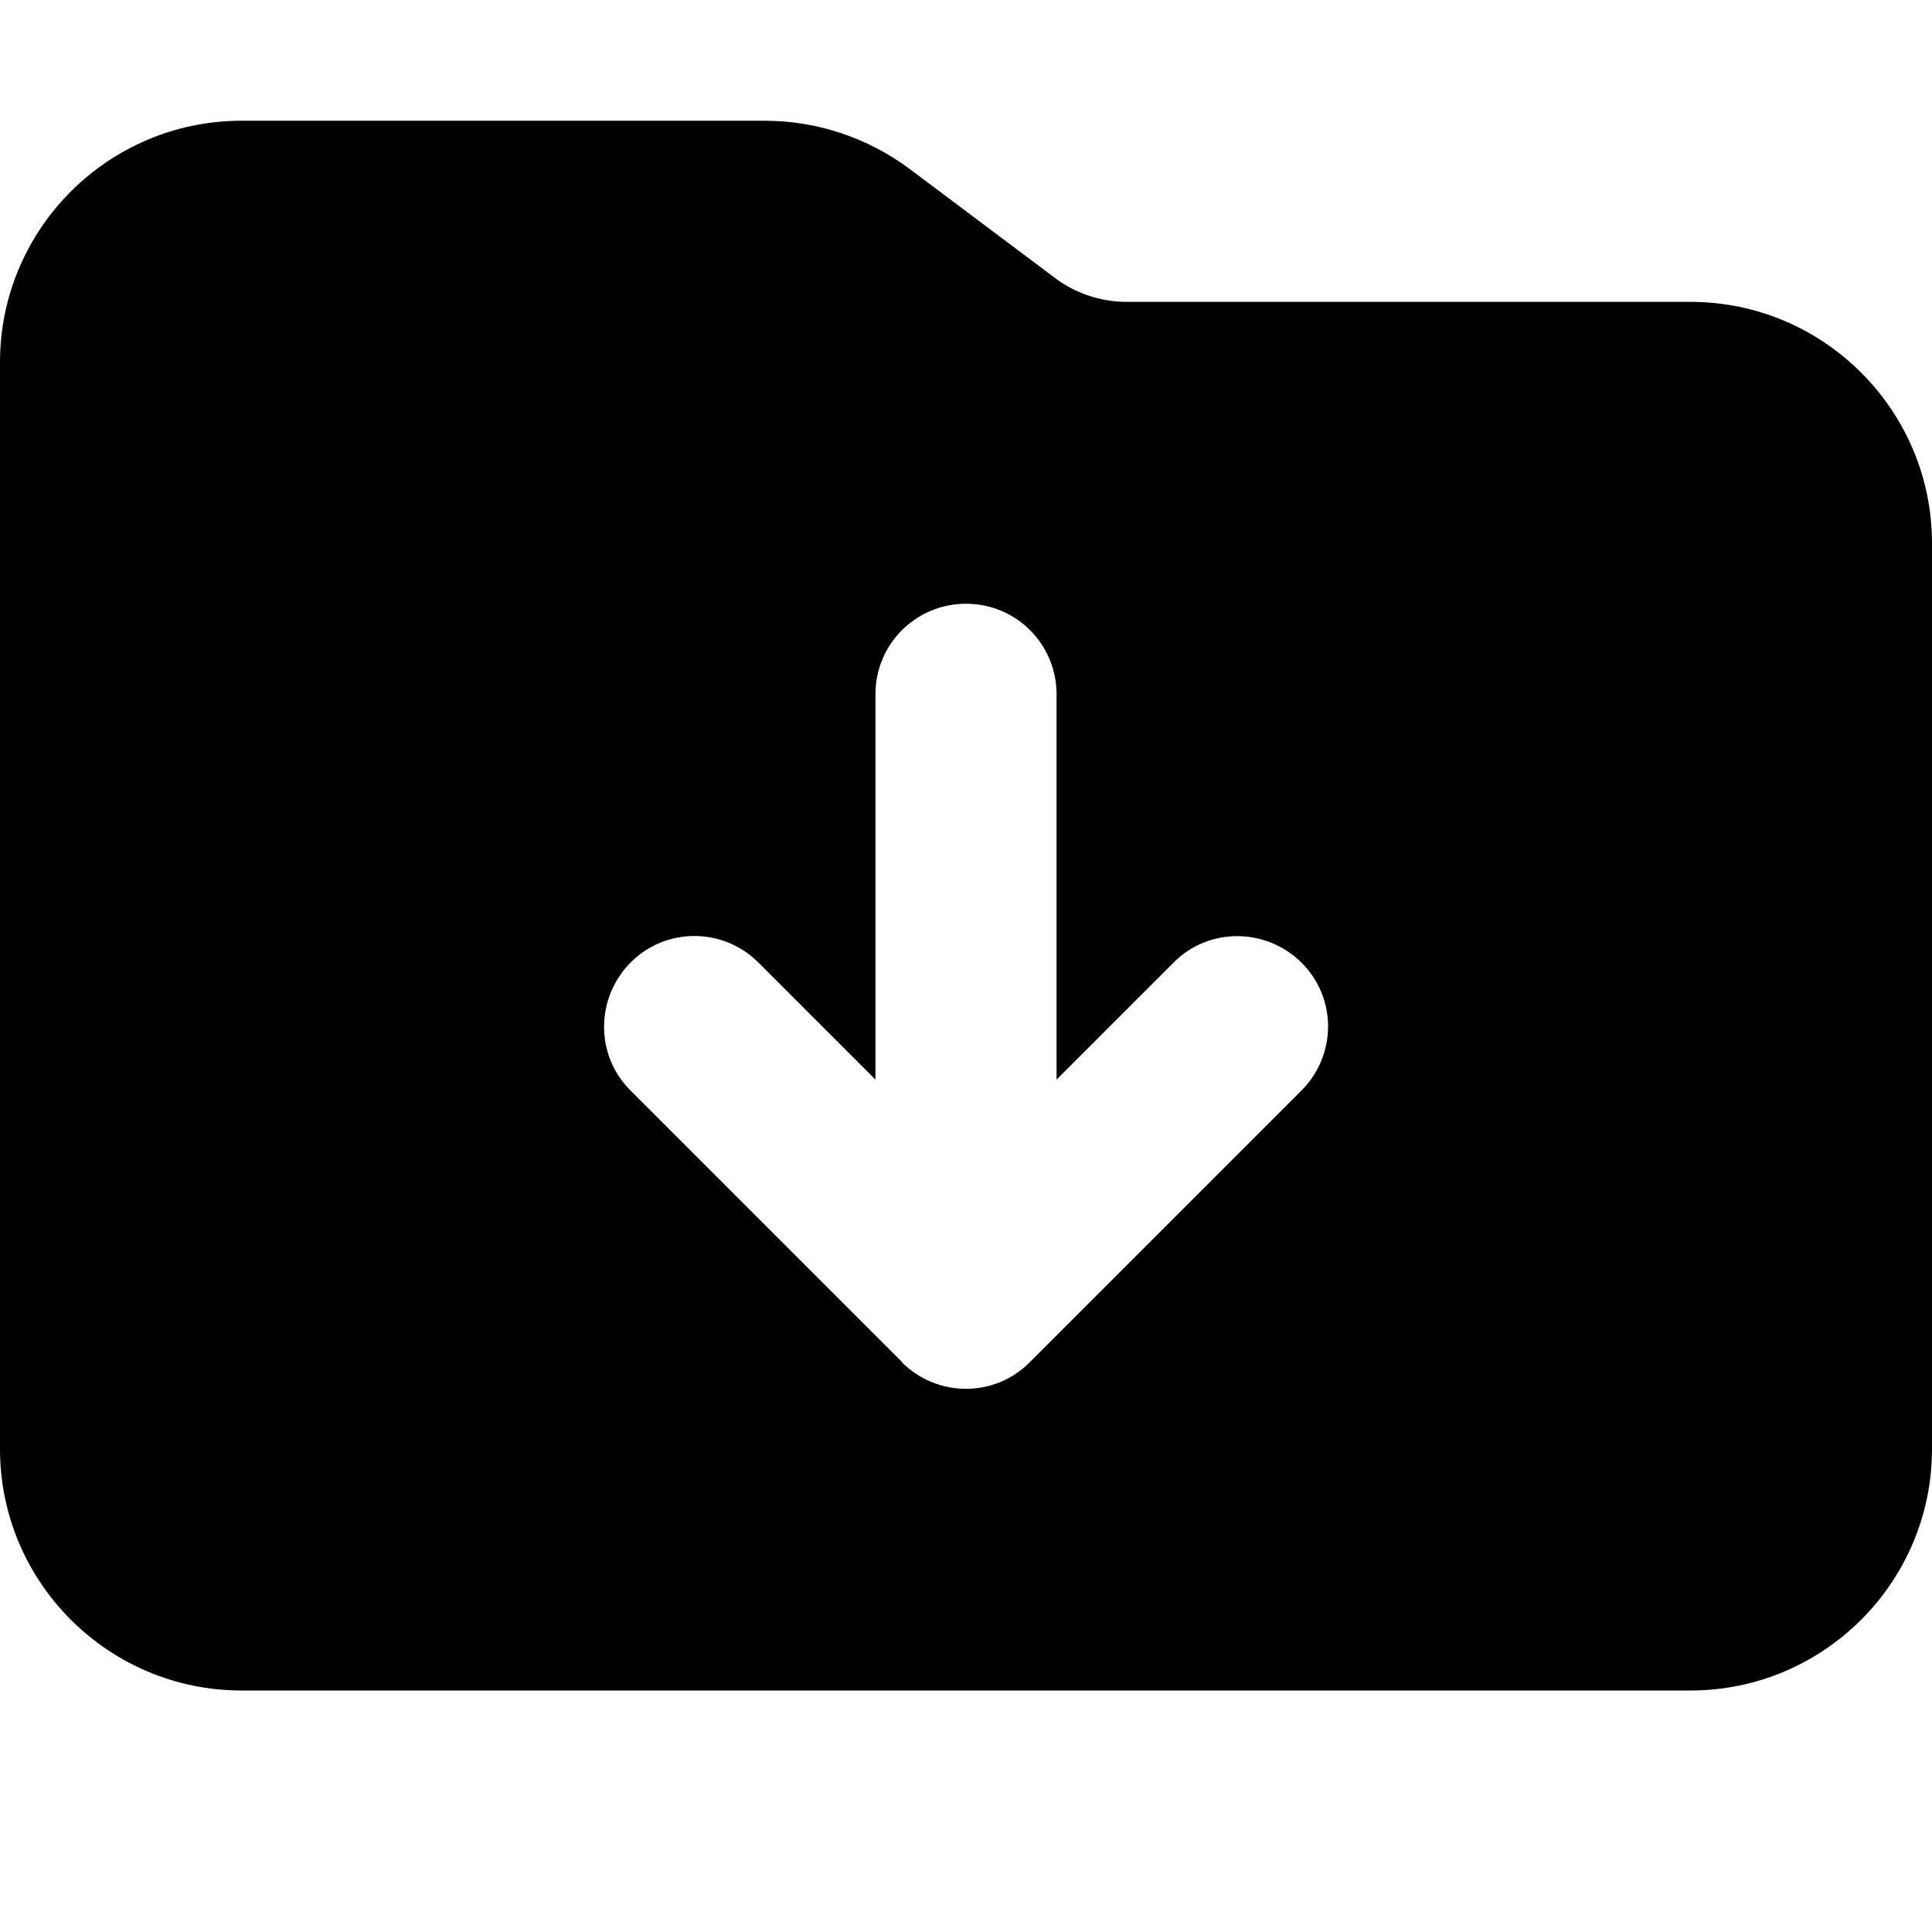
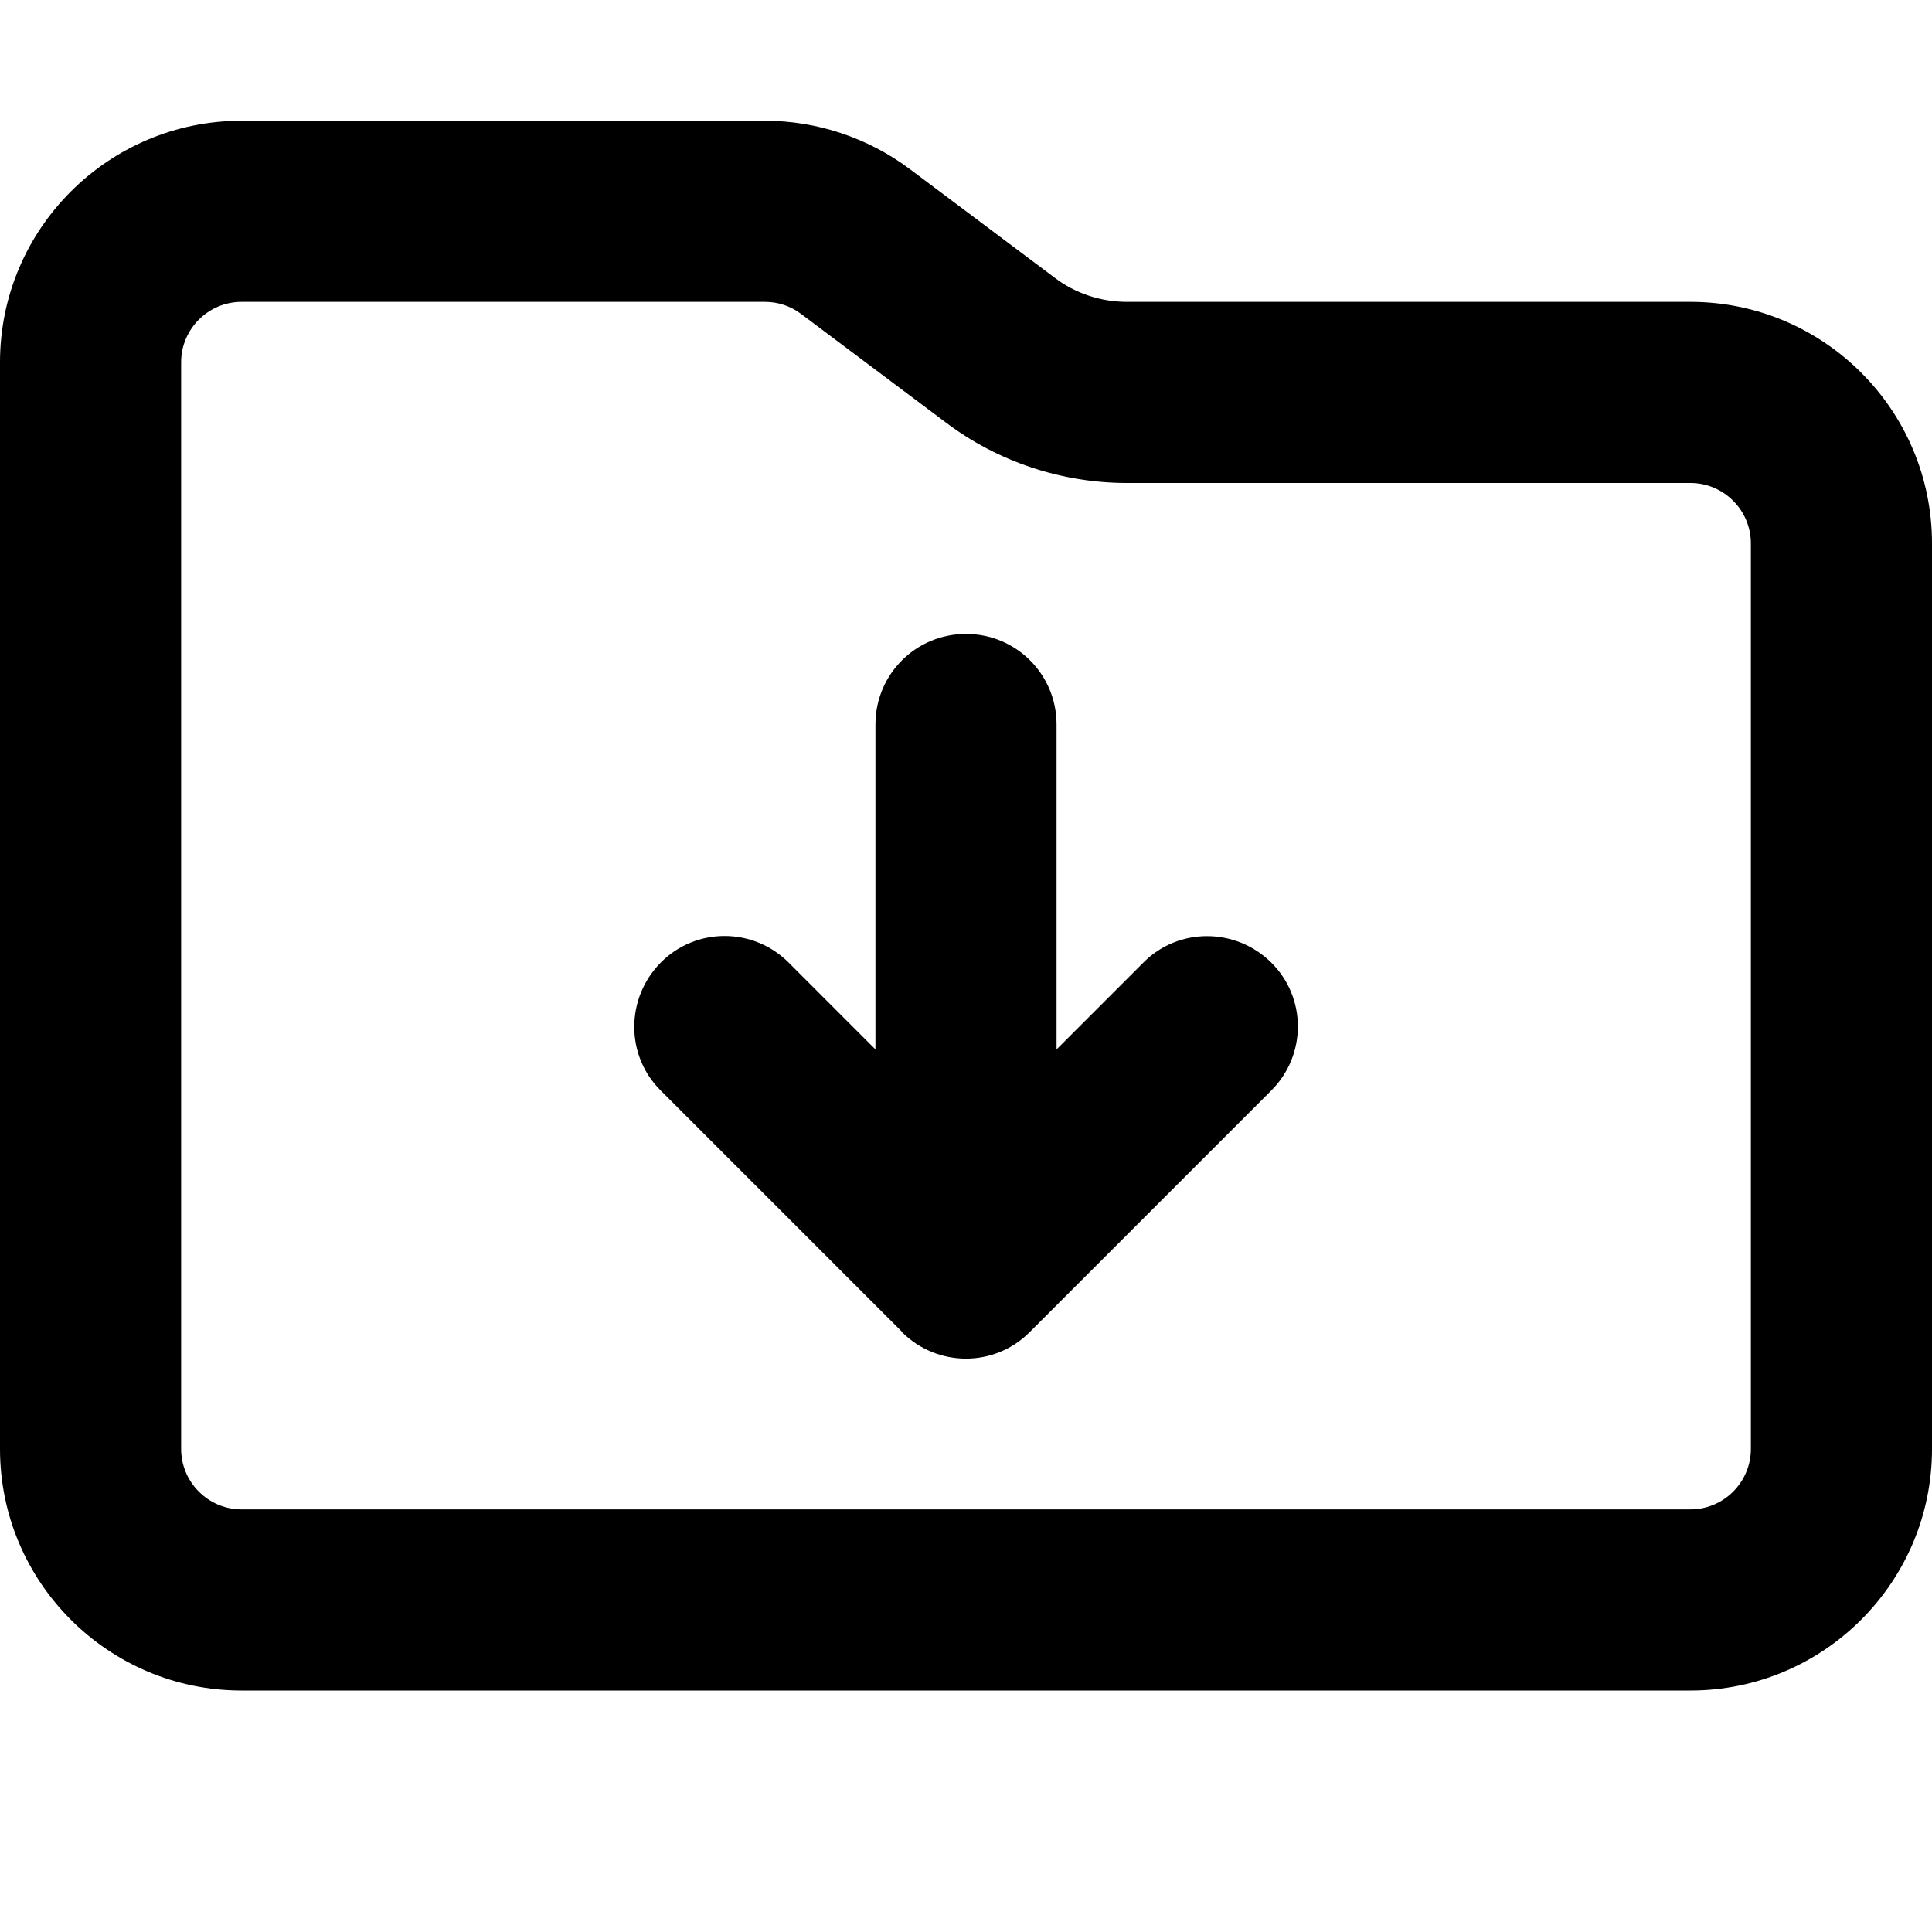
<svg xmlns="http://www.w3.org/2000/svg" viewBox="0 0 512 512">
-   <path fill="currentColor" d="M448 448L64 448c-35.3 0-64-28.7-64-64L0 96C0 60.7 28.7 32 64 32l138.7 0c13.8 0 27.3 4.5 38.4 12.8l38.4 28.8c5.5 4.2 12.3 6.4 19.2 6.4L448 80c35.3 0 64 28.7 64 64l0 240c0 35.3-28.7 64-64 64zM239 361c9.4 9.4 24.6 9.4 33.9 0l72-72c9.4-9.4 9.4-24.6 0-33.9s-24.6-9.4-33.9 0l-31 31 0-102.1c0-13.3-10.7-24-24-24s-24 10.7-24 24l0 102.1-31-31c-9.4-9.4-24.6-9.4-33.9 0s-9.4 24.6 0 33.9l72 72z" />
+   <path fill="currentColor" d="M448 400L64 400c-8.8 0-16-7.2-16-16L48 96c0-8.8 7.2-16 16-16l138.7 0c3.5 0 6.8 1.1 9.6 3.2L250.7 112c13.8 10.4 30.7 16 48 16L448 128c8.8 0 16 7.2 16 16l0 240c0 8.8-7.2 16-16 16zM64 448l384 0c35.3 0 64-28.7 64-64l0-240c0-35.3-28.7-64-64-64L298.7 80c-6.9 0-13.7-2.2-19.2-6.4L241.1 44.8C230 36.5 216.5 32 202.7 32L64 32C28.7 32 0 60.7 0 96L0 384c0 35.3 28.7 64 64 64zm175-95c9.4 9.4 24.6 9.4 33.9 0l64-64c9.4-9.4 9.4-24.6 0-33.9s-24.6-9.4-33.9 0l-23 23 0-86.1c0-13.3-10.7-24-24-24s-24 10.7-24 24l0 86.1-23-23c-9.4-9.4-24.6-9.4-33.9 0s-9.4 24.6 0 33.9l64 64z" />
</svg>
